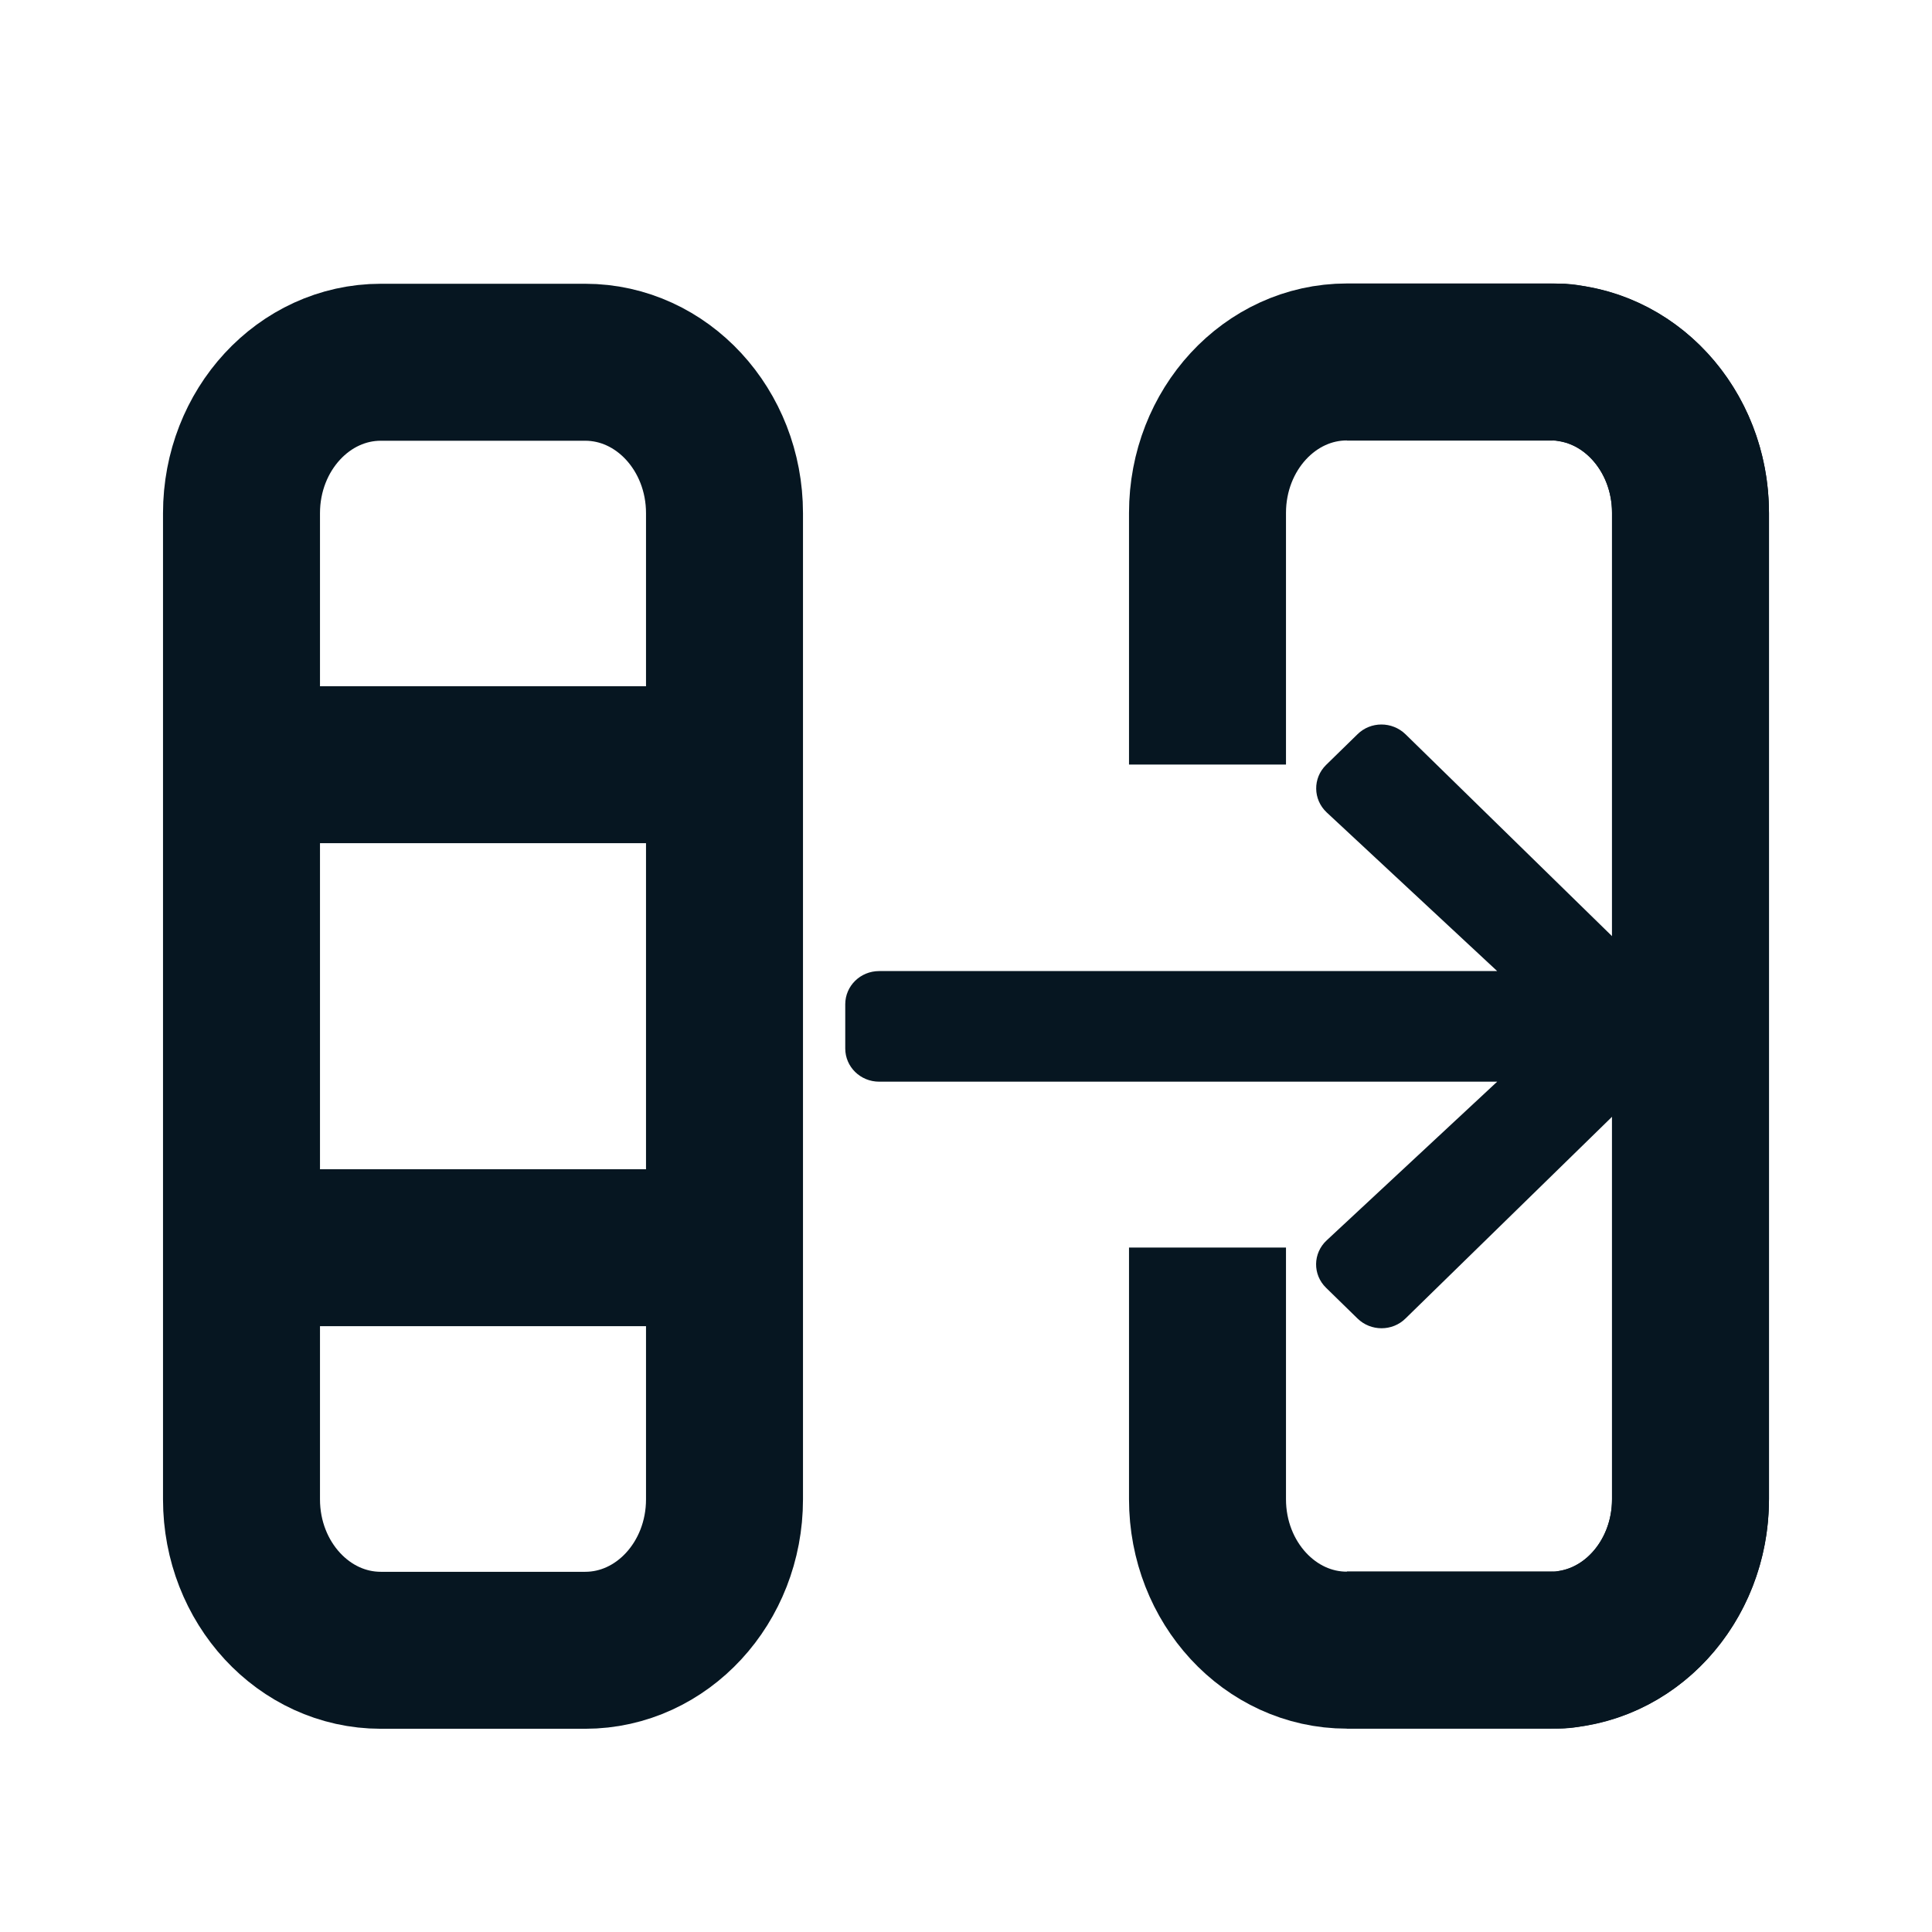
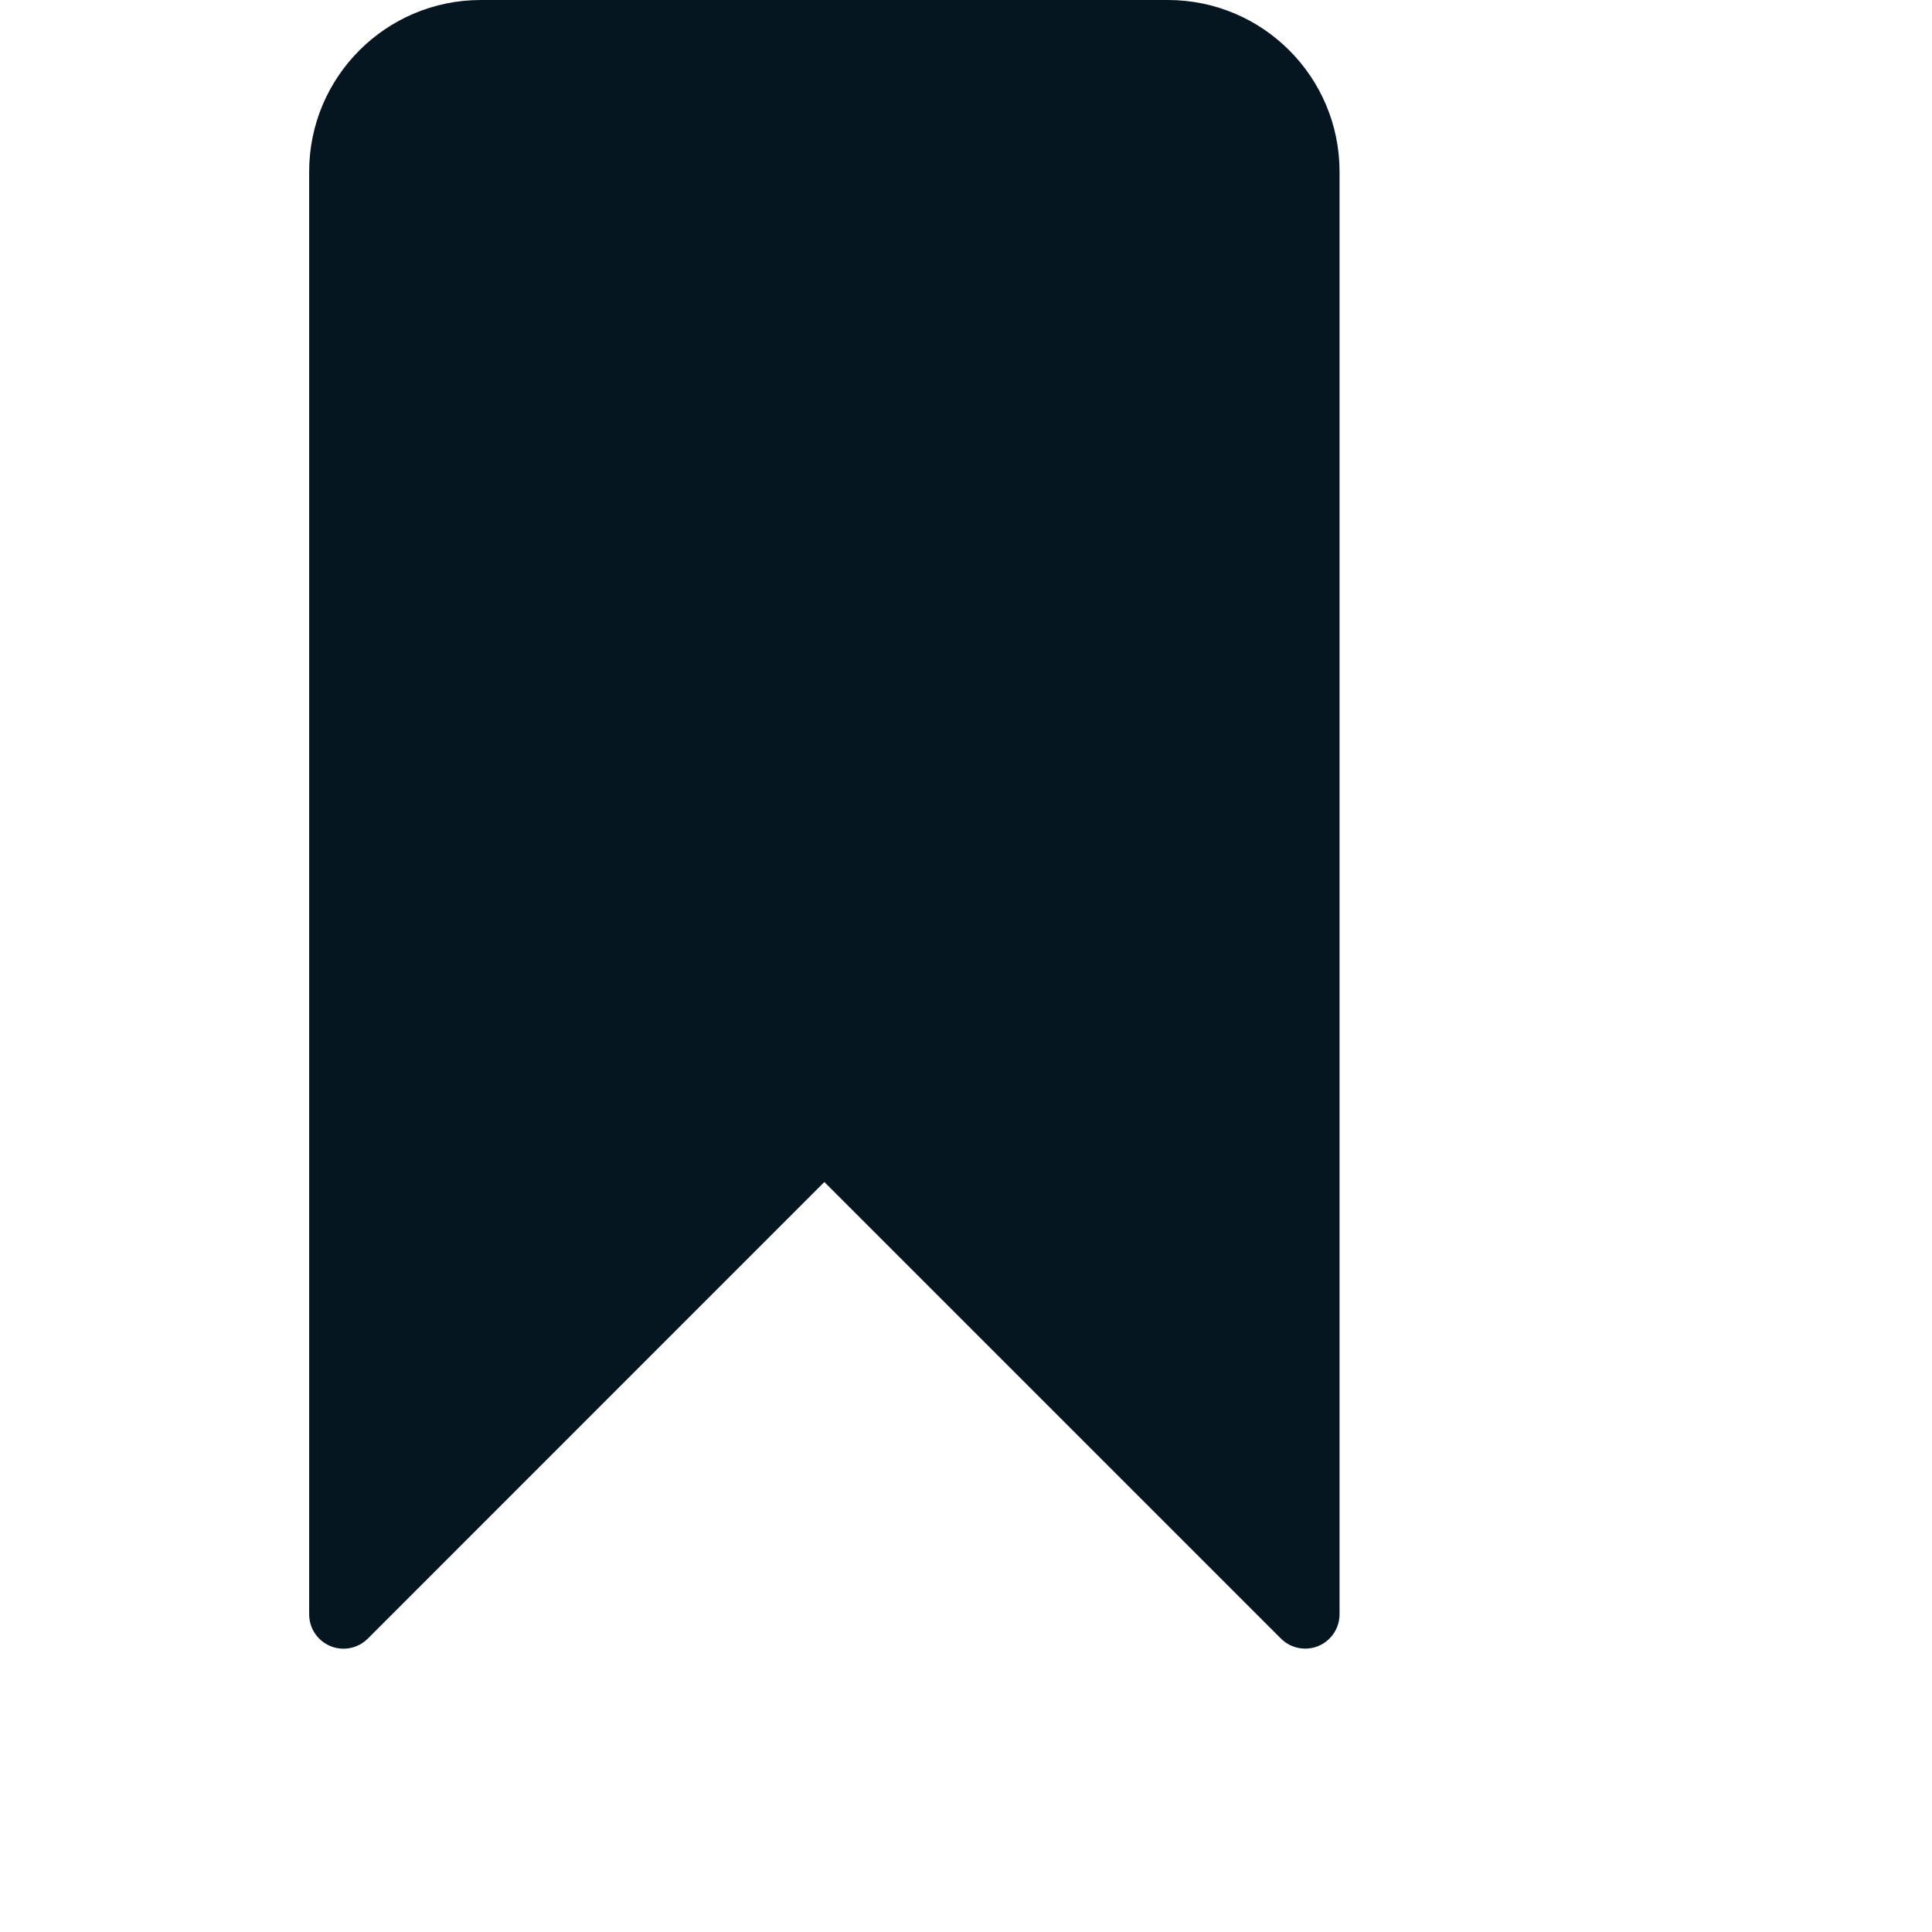
- <svg xmlns="http://www.w3.org/2000/svg" width="16px" height="16px" viewBox="0 0 16 16" version="1.1">
-   <g id="Icons-24-/-VS-Code-/-Object-00-Copy-7" stroke="none" stroke-width="1" fill="none" fill-rule="evenodd">
-     <g id="VS-Code-Object-00">
-       <rect id="Rectangle" x="0" y="0" width="16" height="16" />
-     </g>
-     <g id="Group-6" transform="translate(12, 8.165573) rotate(-180) translate(-12, -8.165573) translate(10, 2.665573)" fill-rule="nonzero" stroke="#061621" stroke-width="1.3">
-       <path d="M2.846,0.001 L1.154,0.001 C1.084,0.001 1.091,-0.007 0.948,0.021 C0.805,0.049 0.67,0.106 0.551,0.185 C0.22,0.405 0,0.8 0,1.251 C0,6.235 0,8.958 0,9.418 C0,10.108 0.517,10.668 1.154,10.668 L2.846,10.668 C3.483,10.668 4,10.108 4,9.418 L4,7.334" id="Combined-Shape" />
-       <path d="M2.846,0.001 L1.154,0.001 C1.084,0.001 1.091,-0.007 0.948,0.021 C0.805,0.049 0.67,0.106 0.551,0.185 C0.22,0.405 0,0.8 0,1.251 C0,6.235 0,8.958 0,9.418 C0,10.108 0.517,10.668 1.154,10.668 L2.846,10.668 C3.483,10.668 4,10.108 4,9.418 L4,7.334" id="Combined-Shape" transform="translate(2, 5.33388) scale(1, -1) translate(-2, -5.33388) " />
-     </g>
-     <rect id="Rectangle" x="0" y="0" width="16" height="16" />
-     <path d="M4.846,3 L3.154,3 C2.517,3 2,3.56 2,4.25 L2,12.417 C2,13.107 2.517,13.667 3.154,13.667 L4.846,13.667 C5.483,13.667 6,13.107 6,12.417 L6,4.25 C6,3.56 5.483,3 4.846,3 Z M2,6.333 L6,6.333 M2,10.333 L6,10.333" id="Combined-Shape" stroke="#061621" stroke-width="1.3" fill-rule="nonzero" />
-     <path d="M10.982,6.335 L11.242,6.081 C11.352,5.973 11.531,5.973 11.64,6.081 L13.917,8.305 C14.028,8.413 14.028,8.587 13.917,8.693 L11.64,10.919 C11.529,11.027 11.351,11.027 11.242,10.919 L10.982,10.665 C10.871,10.556 10.873,10.379 10.987,10.272 L12.399,8.958 L7.281,8.958 C7.125,8.958 7,8.835 7,8.683 L7,8.317 C7,8.165 7.125,8.042 7.281,8.042 L12.399,8.042 L10.987,6.728 C10.872,6.621 10.87,6.444 10.982,6.335 Z" id="Path" fill="#061621" transform="translate(10.5, 8.5) scale(-1, 1) rotate(-180) translate(-10.5, -8.5) " />
-   </g>
+ <svg xmlns="http://www.w3.org/2000/svg" version="1.1" id="Capa_1" x="0px" y="0px" viewBox="0 0 600 600" style="enable-background:new 0 0 600 600;" xml:space="preserve">
+   <path style="fill:#061621;" d="M362.676,0H149.343C119.888,0,96.01,23.878,96.01,53.333v448  c-0.011,5.891,4.757,10.675,10.648,10.686c2.84,0.005,5.565-1.123,7.571-3.134L256.01,367.083l141.781,141.781  c4.16,4.171,10.914,4.179,15.085,0.019c2.006-2.001,3.133-4.717,3.134-7.55v-448C416.01,23.878,392.131,0,362.676,0z" />
</svg>
